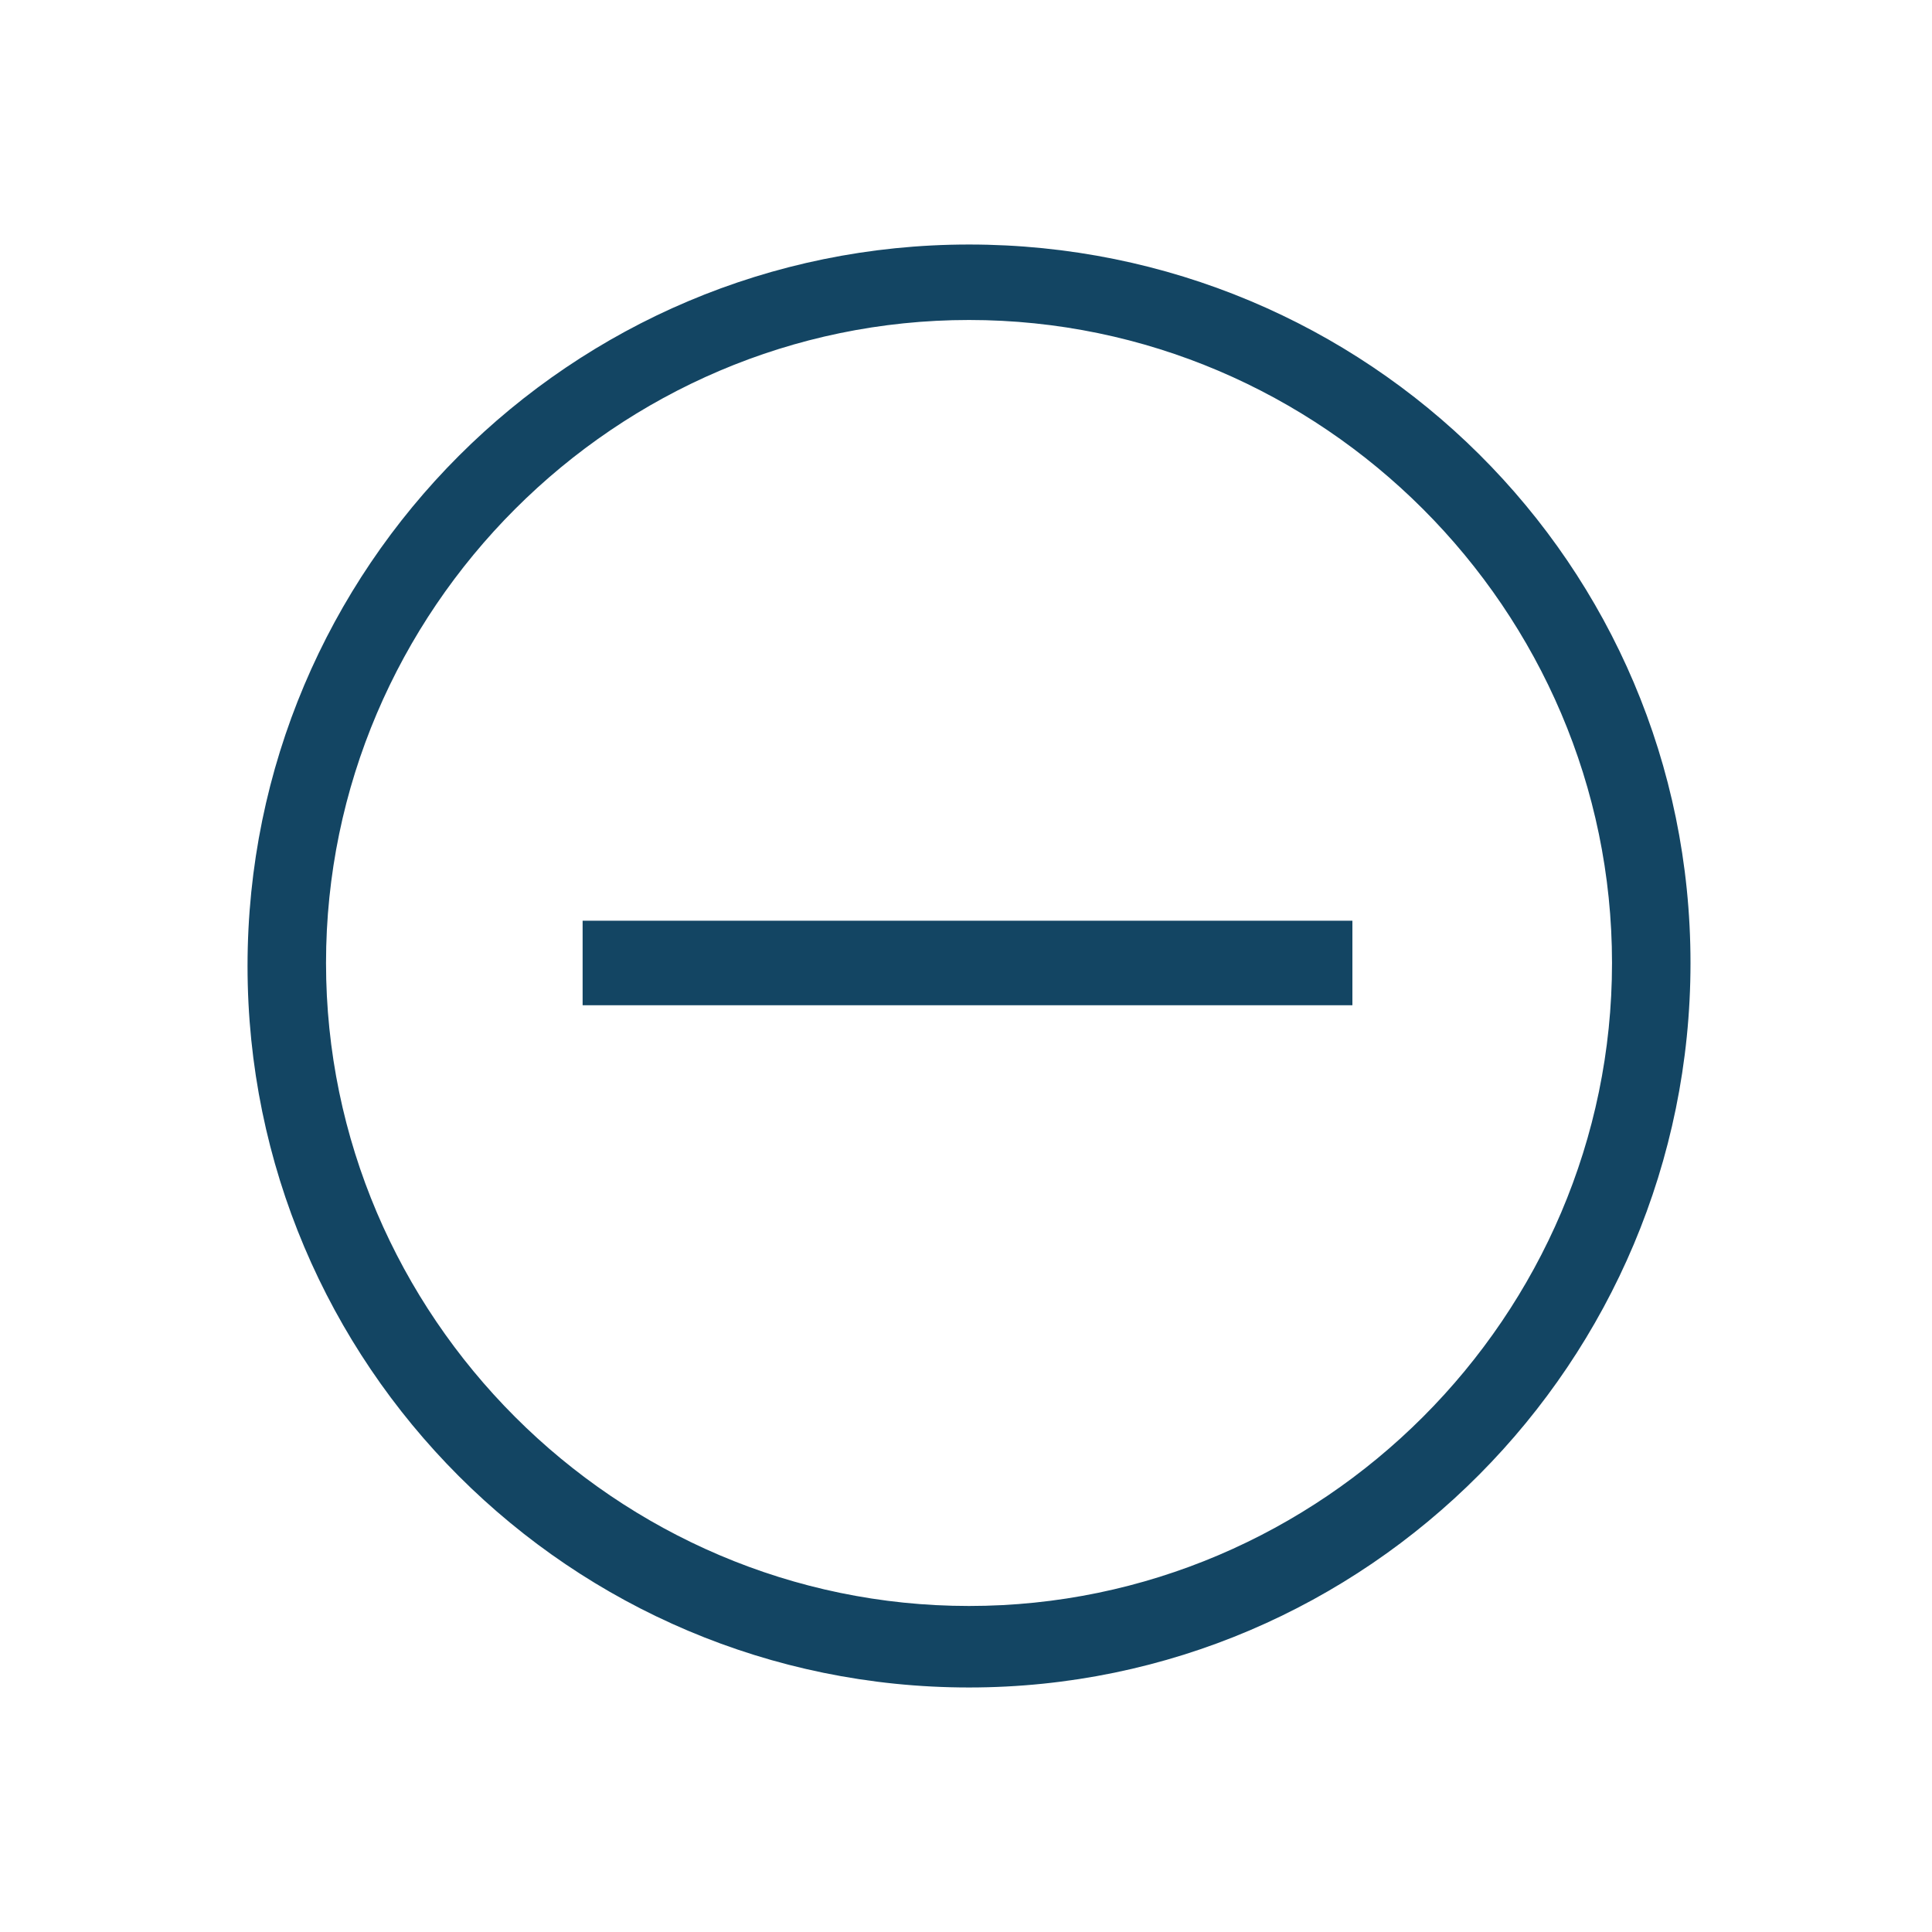
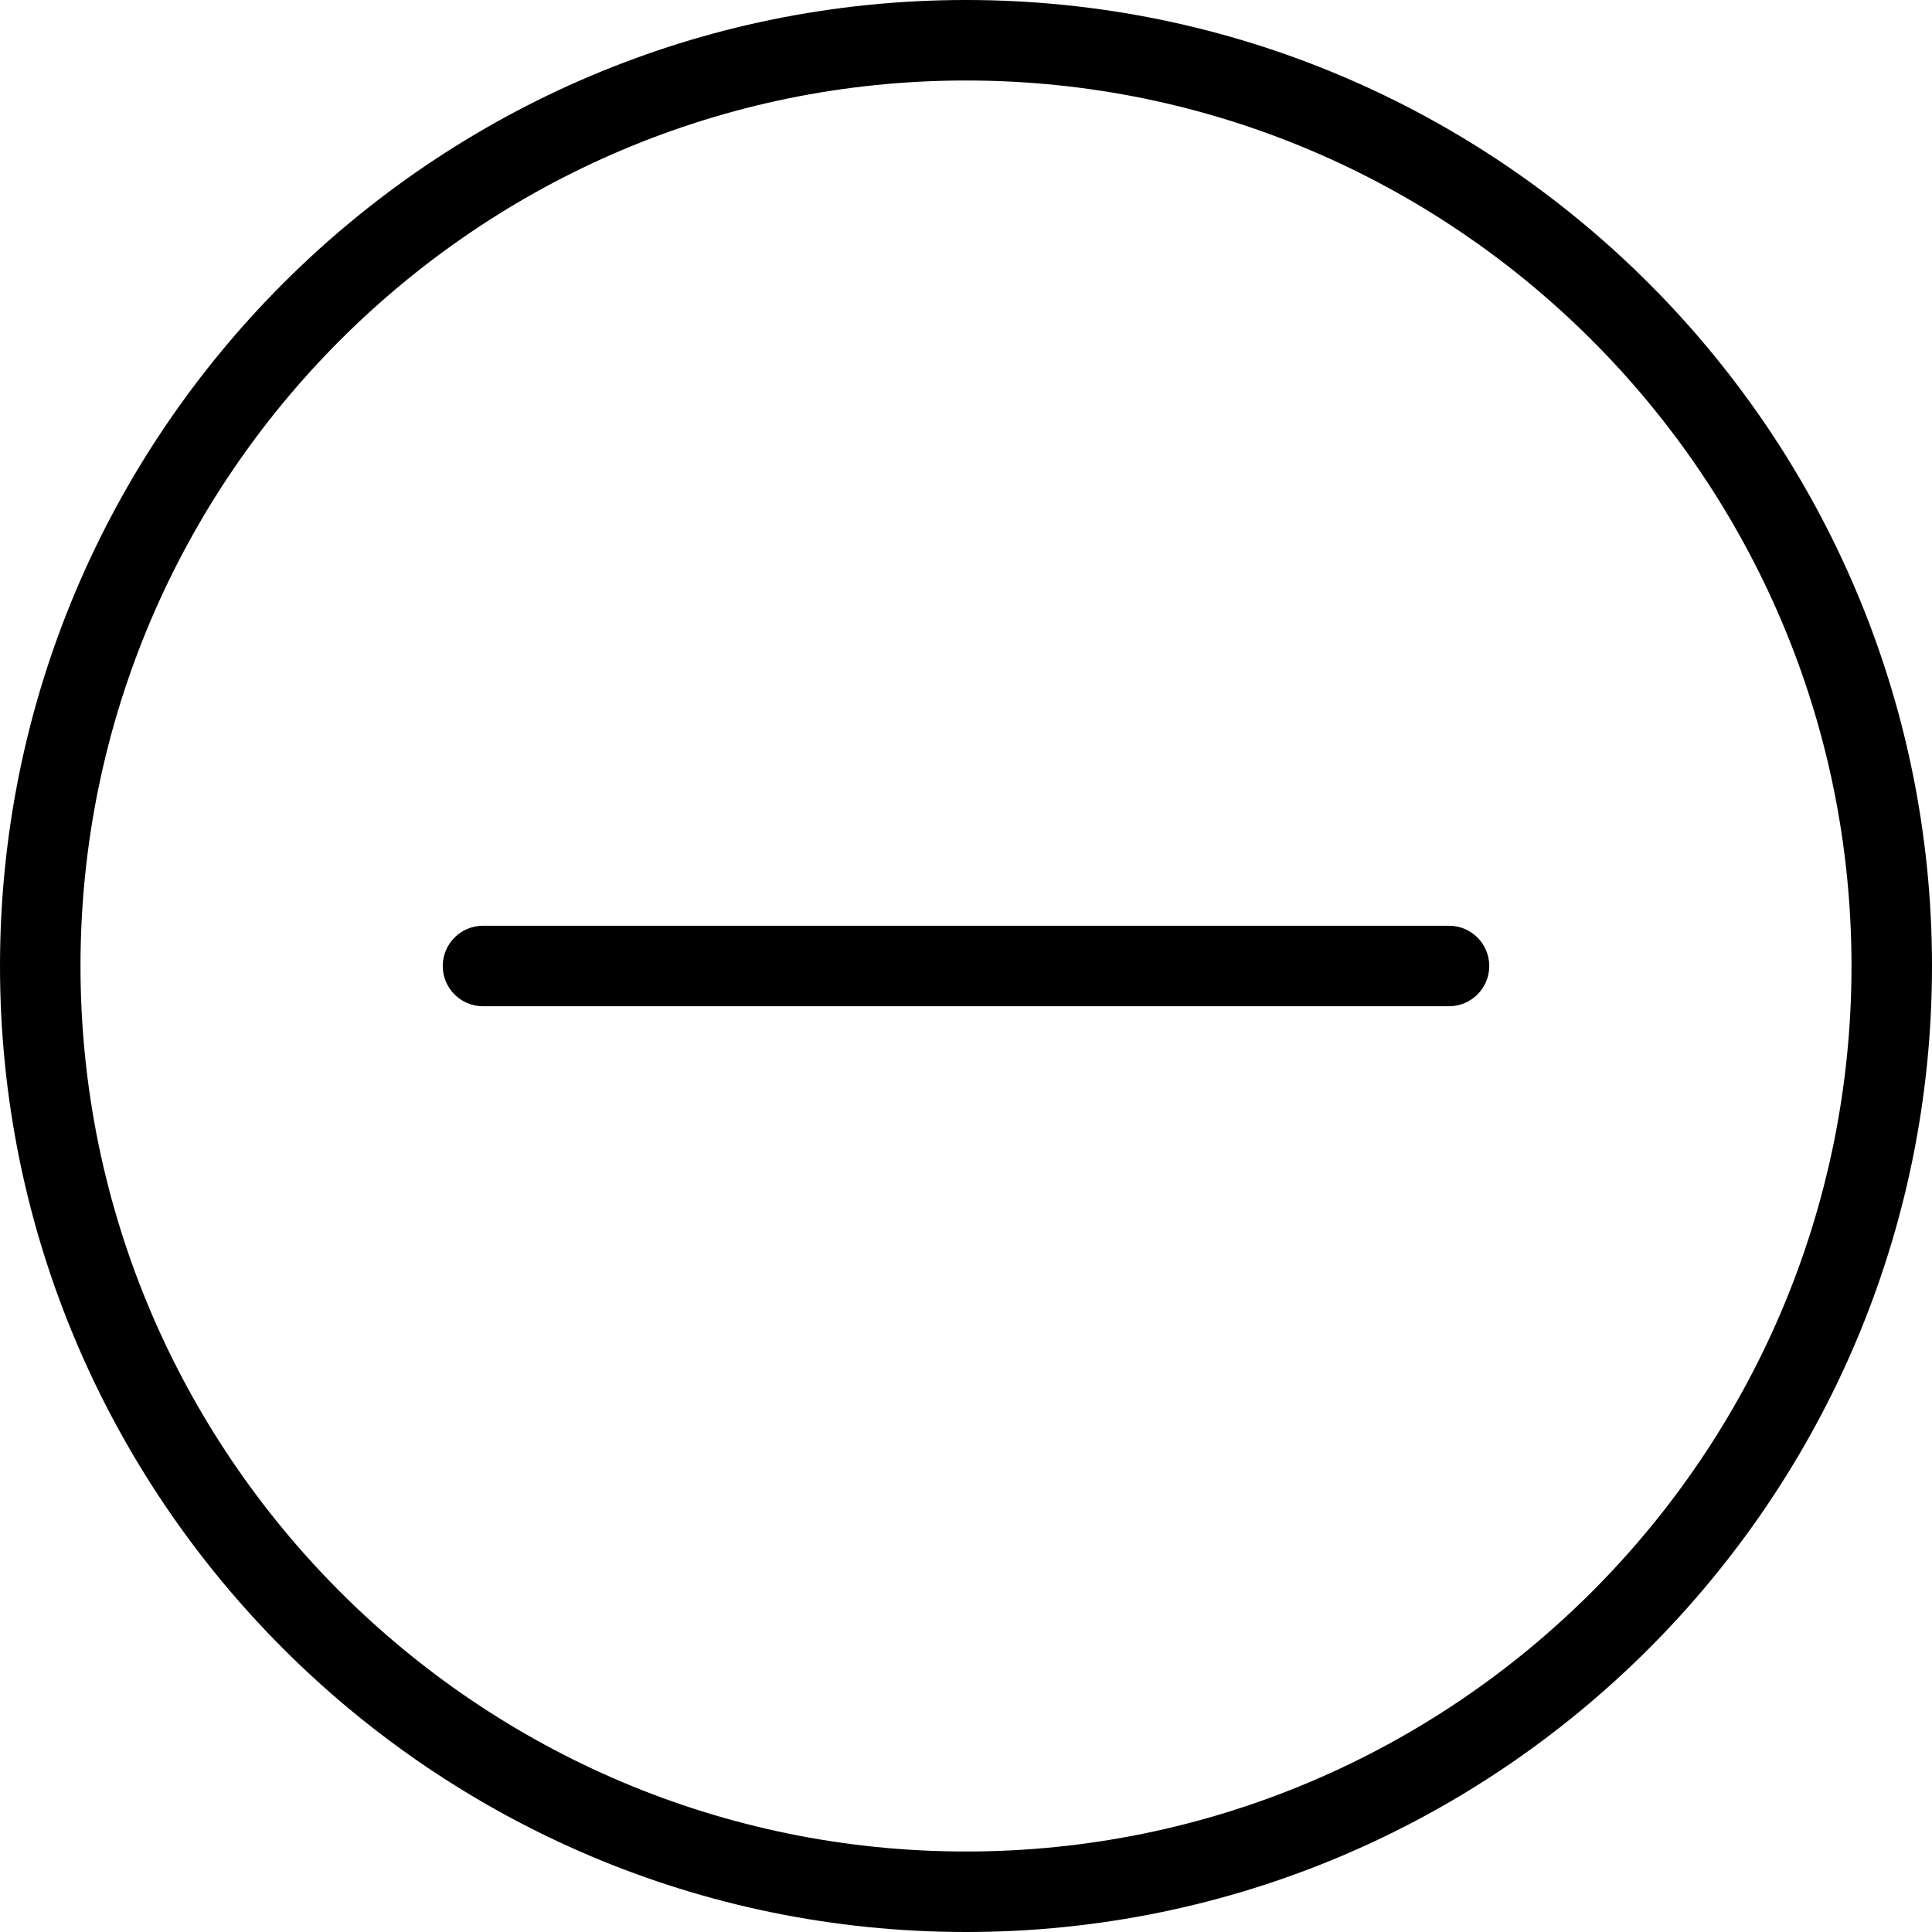
- <svg xmlns="http://www.w3.org/2000/svg" id="Layer_1" style="enable-background:new 0 0 64 64;" version="1.1" viewBox="0 0 64 64" xml:space="preserve">
-   <style type="text/css">
- 	.st0{fill:#134563;}
- </style>
+ <svg xmlns="http://www.w3.org/2000/svg" version="1.1" id="Layer_1" x="0px" y="0px" viewBox="0 0 512 512" style="enable-background:new 0 0 512 512;" xml:space="preserve">
  <g>
-     <g id="Icon-Minus" transform="translate(78, 278)">
-       <path class="st0" d="M-45.9-222.1c-13.2,0-23.9-10.7-23.9-23.9c0-13.2,10.7-23.9,23.9-23.9S-22-259.3-22-246.1     C-22-232.9-32.7-222.1-45.9-222.1L-45.9-222.1z M-45.9-267.4c-11.7,0-21.3,9.6-21.3,21.3c0,11.7,9.6,21.3,21.3,21.3     s21.3-9.6,21.3-21.3C-24.6-257.8-34.2-267.4-45.9-267.4L-45.9-267.4z" id="Fill-41" />
-       <polygon class="st0" id="Fill-42" points="-58.7,-247.5 -33.2,-247.5 -33.2,-244.7 -58.7,-244.7    " />
+     <g>
+       <g>
+         <path d="M256,0C114.848,0,0,114.848,0,256s114.848,256,256,256s256-114.848,256-256S397.152,0,256,0z M256,490.667     C126.603,490.667,21.333,385.397,21.333,256S126.603,21.333,256,21.333S490.667,126.603,490.667,256S385.397,490.667,256,490.667     z" />
+         <path d="M384,245.333H128c-5.891,0-10.667,4.776-10.667,10.667c0,5.891,4.776,10.667,10.667,10.667h256     c5.891,0,10.667-4.776,10.667-10.667C394.667,250.109,389.891,245.333,384,245.333z" />
+       </g>
    </g>
  </g>
+   <g>
+ </g>
+   <g>
+ </g>
+   <g>
+ </g>
+   <g>
+ </g>
+   <g>
+ </g>
+   <g>
+ </g>
+   <g>
+ </g>
+   <g>
+ </g>
+   <g>
+ </g>
+   <g>
+ </g>
+   <g>
+ </g>
+   <g>
+ </g>
+   <g>
+ </g>
+   <g>
+ </g>
+   <g>
+ </g>
</svg>
